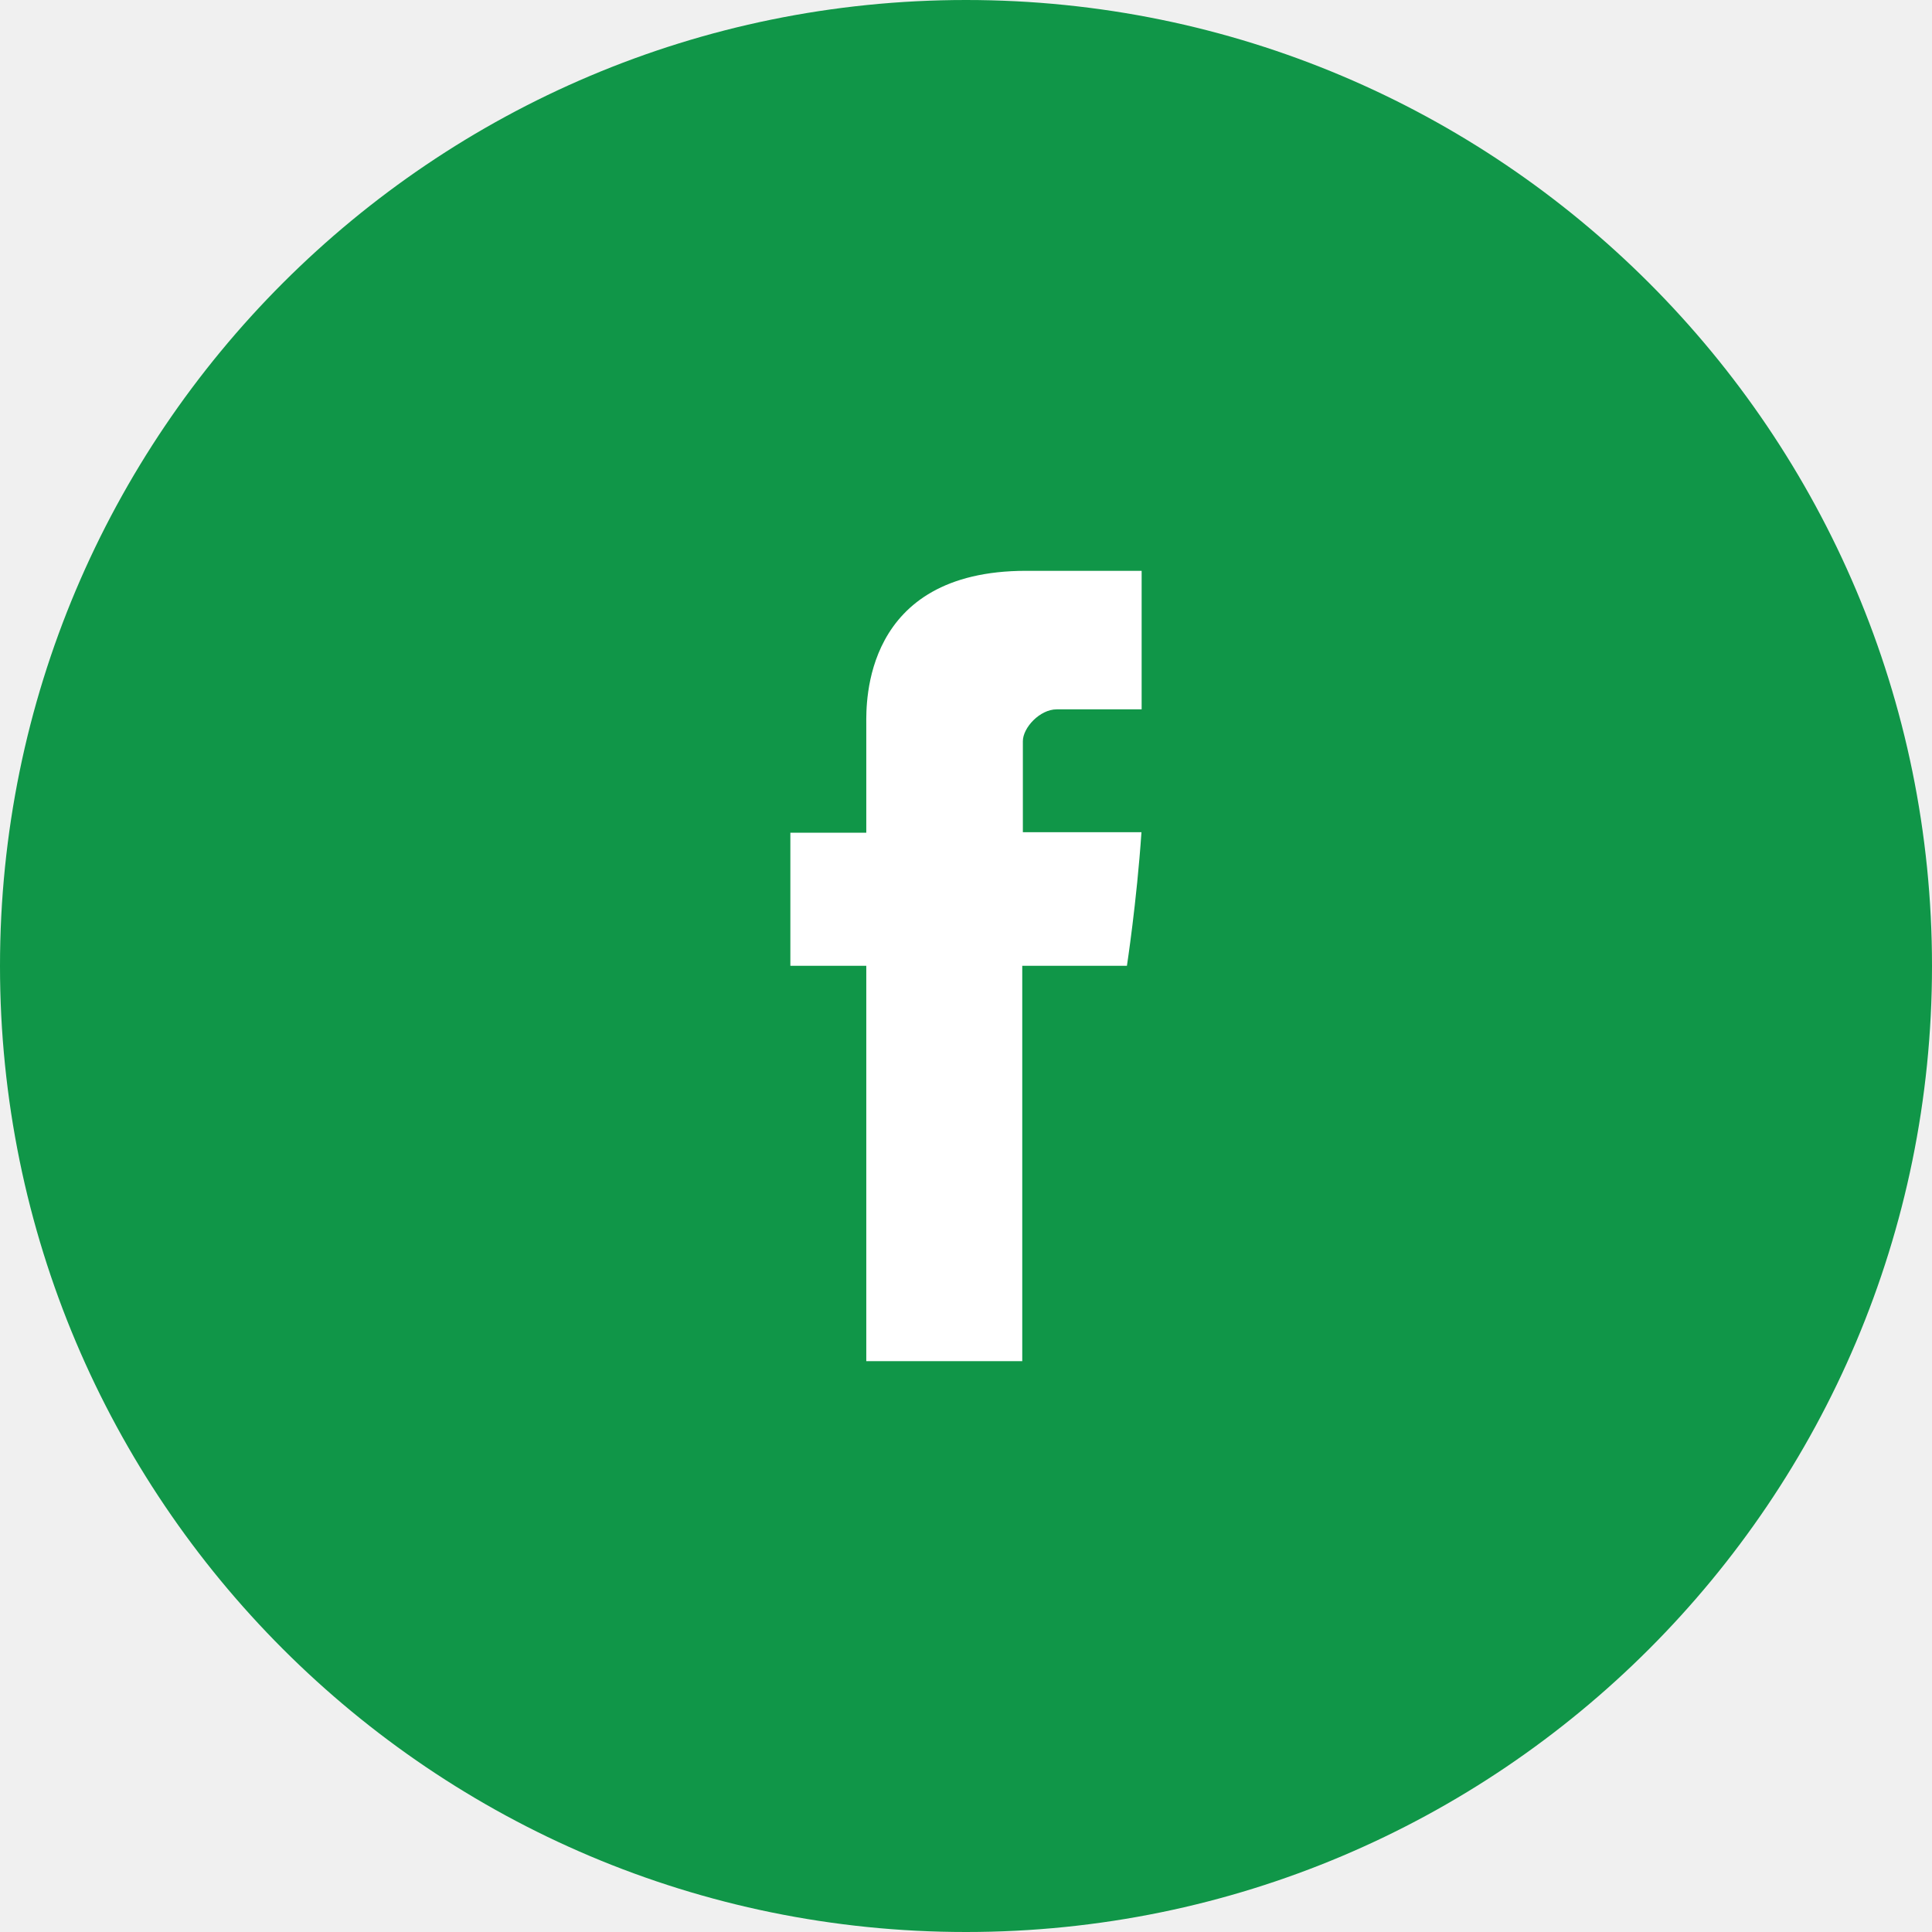
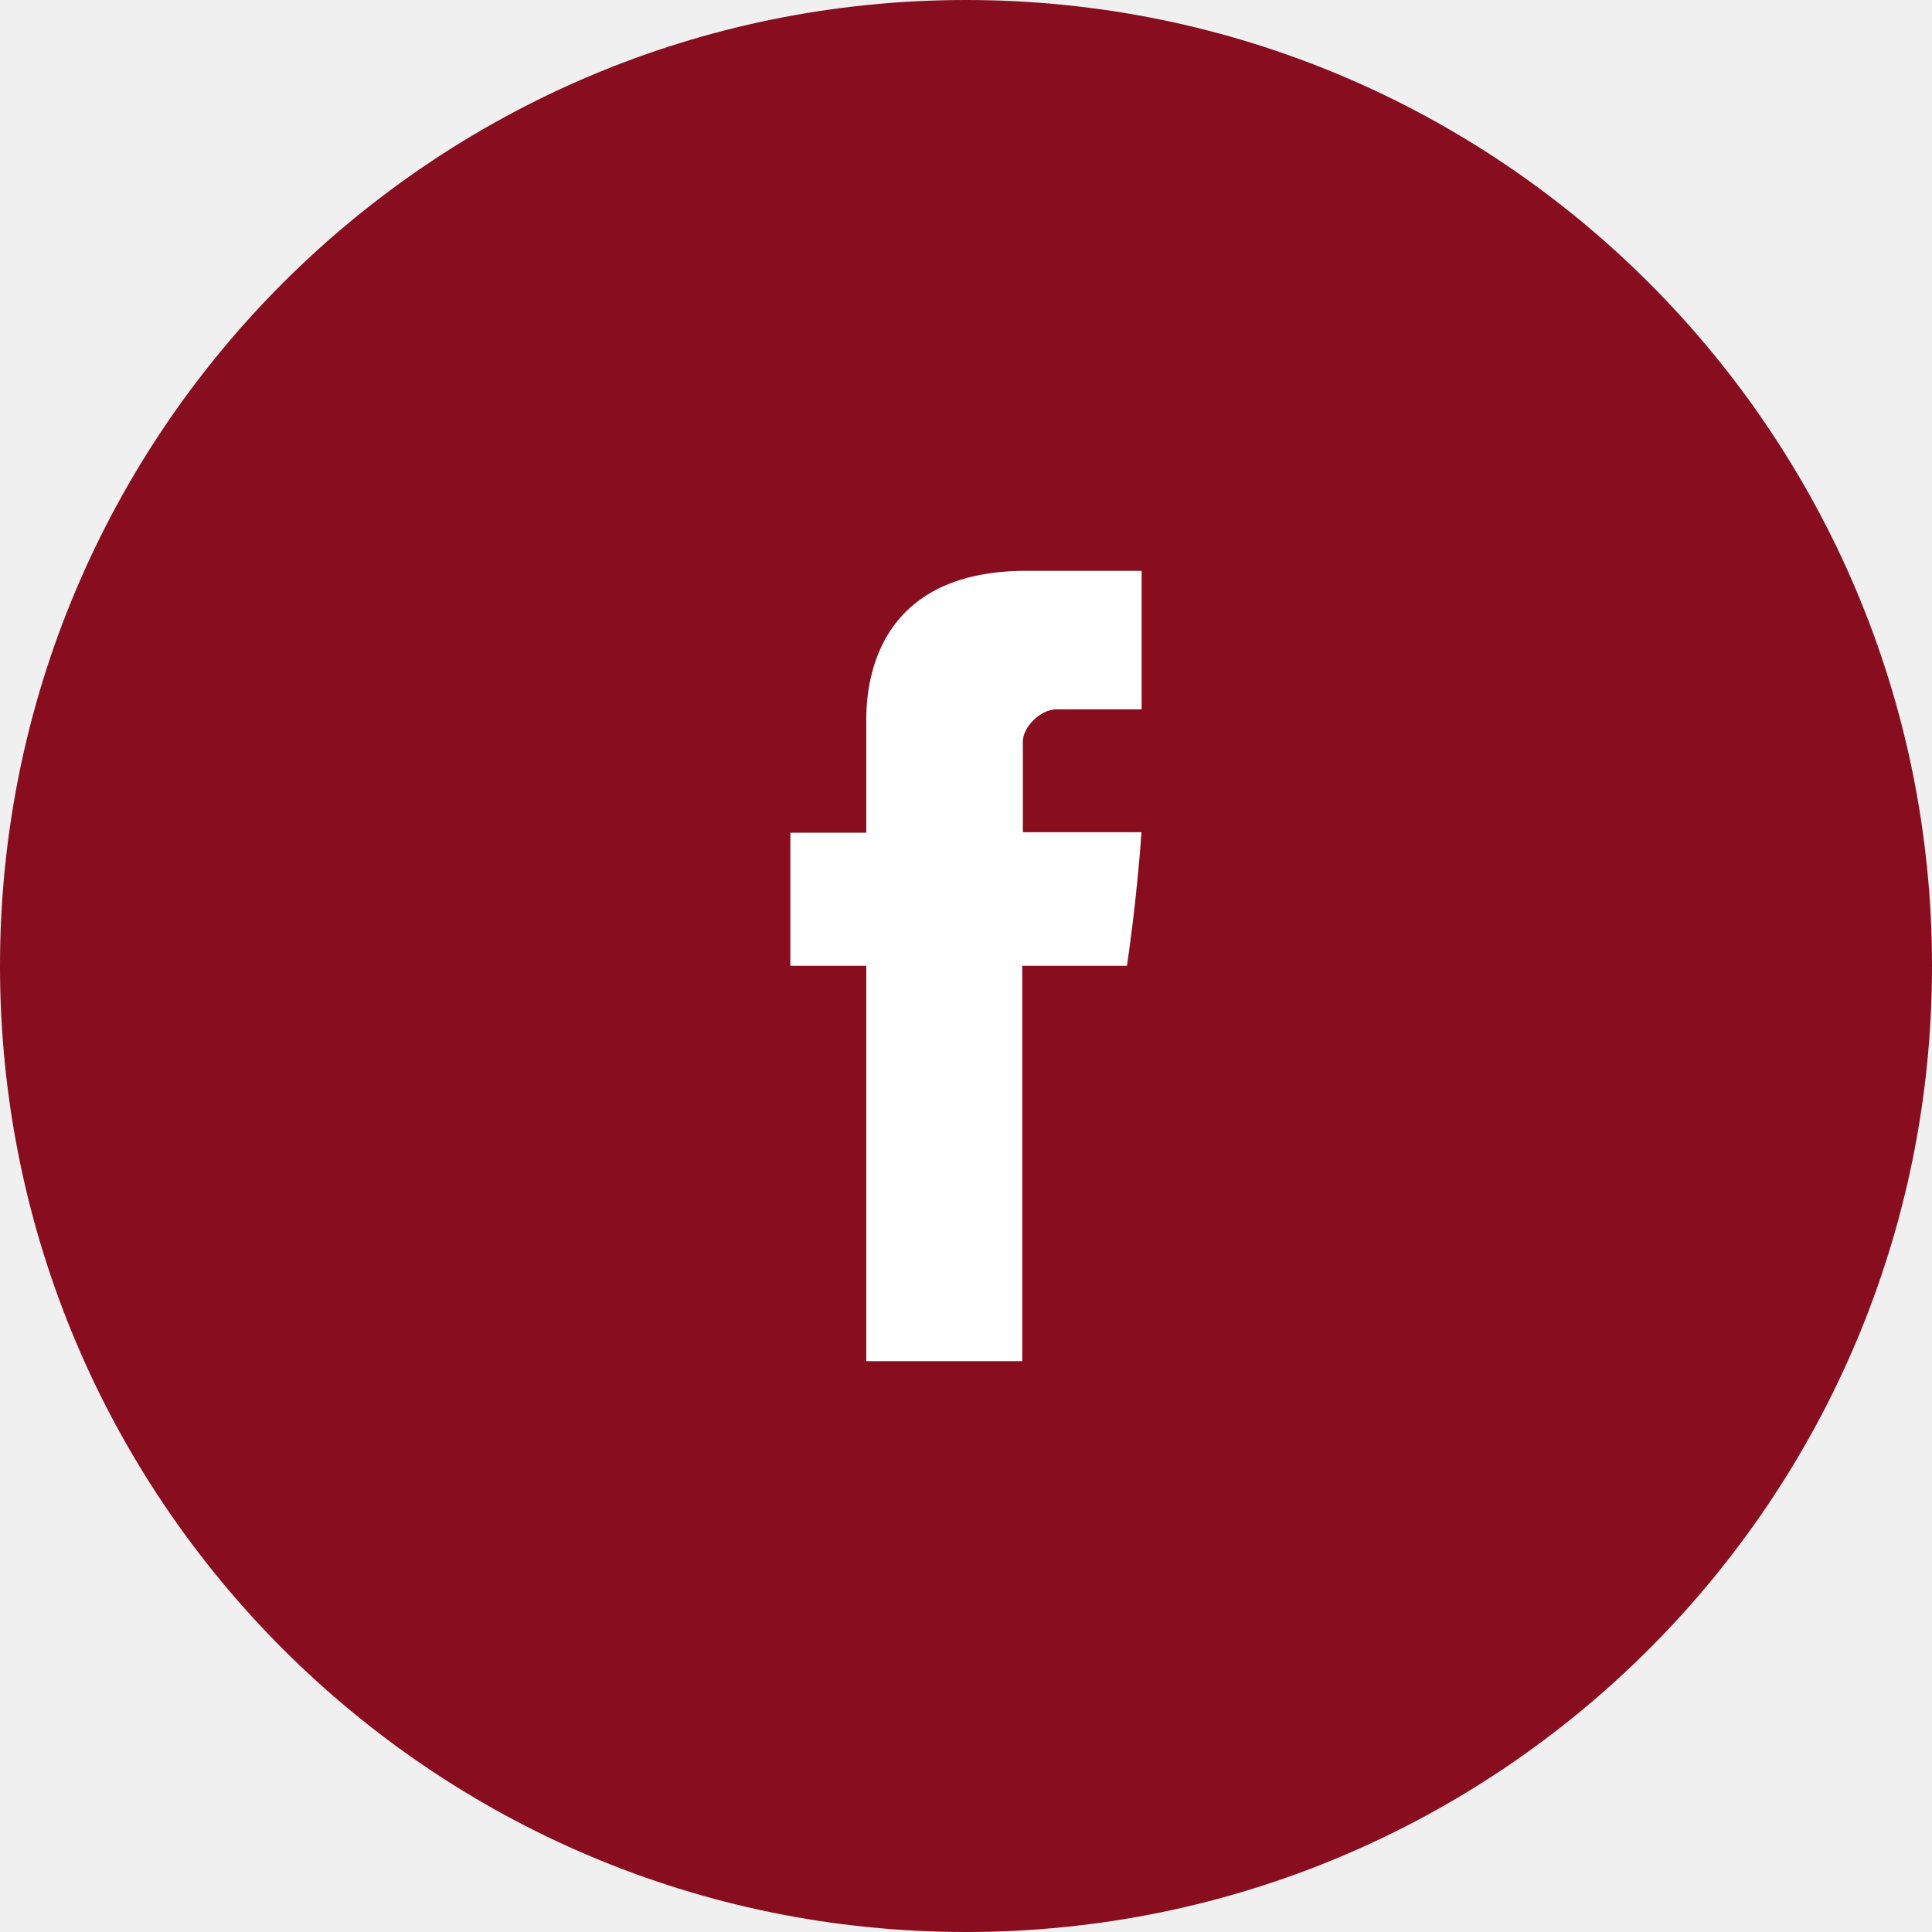
<svg xmlns="http://www.w3.org/2000/svg" width="44px" height="44px" viewBox="0 0 44 44" version="1.1">
-   <g id="HomePage" stroke="none" stroke-width="1" fill="none" fill-rule="evenodd">
-     <g id="Mobile" transform="translate(-244, -4659)">
-       <g id="Footer" transform="translate(0, 4333)">
-         <g id="Menu" transform="translate(36, 31)">
-           <g id="social-media" transform="translate(153, 260)">
-             <g id="fb" transform="translate(54, 34)">
-               <path d="M23,1 C35.15,1 45,10.85 45,23 C45,35.15 35.15,45 23,45 C10.85,45 1,35.15 1,23 C1,10.85 10.85,1 23,1 Z" id="stroke" fill="#109648" />
-               <path d="M20.729,17.486 L20.729,19.965 L19,19.965 L19,22.995 L20.729,22.995 L20.729,32 L24.281,32 L24.281,22.995 L26.665,22.995 C26.665,22.995 26.888,21.542 26.996,19.953 L24.295,19.953 L24.295,17.881 C24.295,17.572 24.682,17.155 25.065,17.155 L27,17.155 L27,14 L24.369,14 C20.641,14 20.729,17.033 20.729,17.486 Z" id="logo" fill="#FFFFFF" />
-             </g>
+   <g id="Symbols" stroke="none" stroke-width="1" fill="none" fill-rule="evenodd">
+     <g id="Desktop-HD/Common/Footer" transform="translate(-1135, -77)">
+       <g id="Desktop-HD-Footer">
+         <g id="social-media" transform="translate(1083, 42)">
+           <g id="fb" transform="translate(51, 34)">
+             <path d="M23,1 C35.15,1 45,10.85 45,23 C45,35.15 35.15,45 23,45 C10.85,45 1,35.15 1,23 C1,10.85 10.85,1 23,1 Z" id="stroke" fill="#880D1E" />
+             <path d="M20.729,17.486 L20.729,19.965 L19,19.965 L19,22.995 L20.729,22.995 L20.729,32 L24.281,32 L24.281,22.995 L26.665,22.995 C26.665,22.995 26.888,21.542 26.996,19.953 L24.295,19.953 L24.295,17.881 C24.295,17.572 24.682,17.155 25.065,17.155 L27,17.155 L27,14 L24.369,14 C20.641,14 20.729,17.033 20.729,17.486 Z" id="logo" fill="#FFFFFF" />
          </g>
        </g>
      </g>
    </g>
  </g>
</svg>
